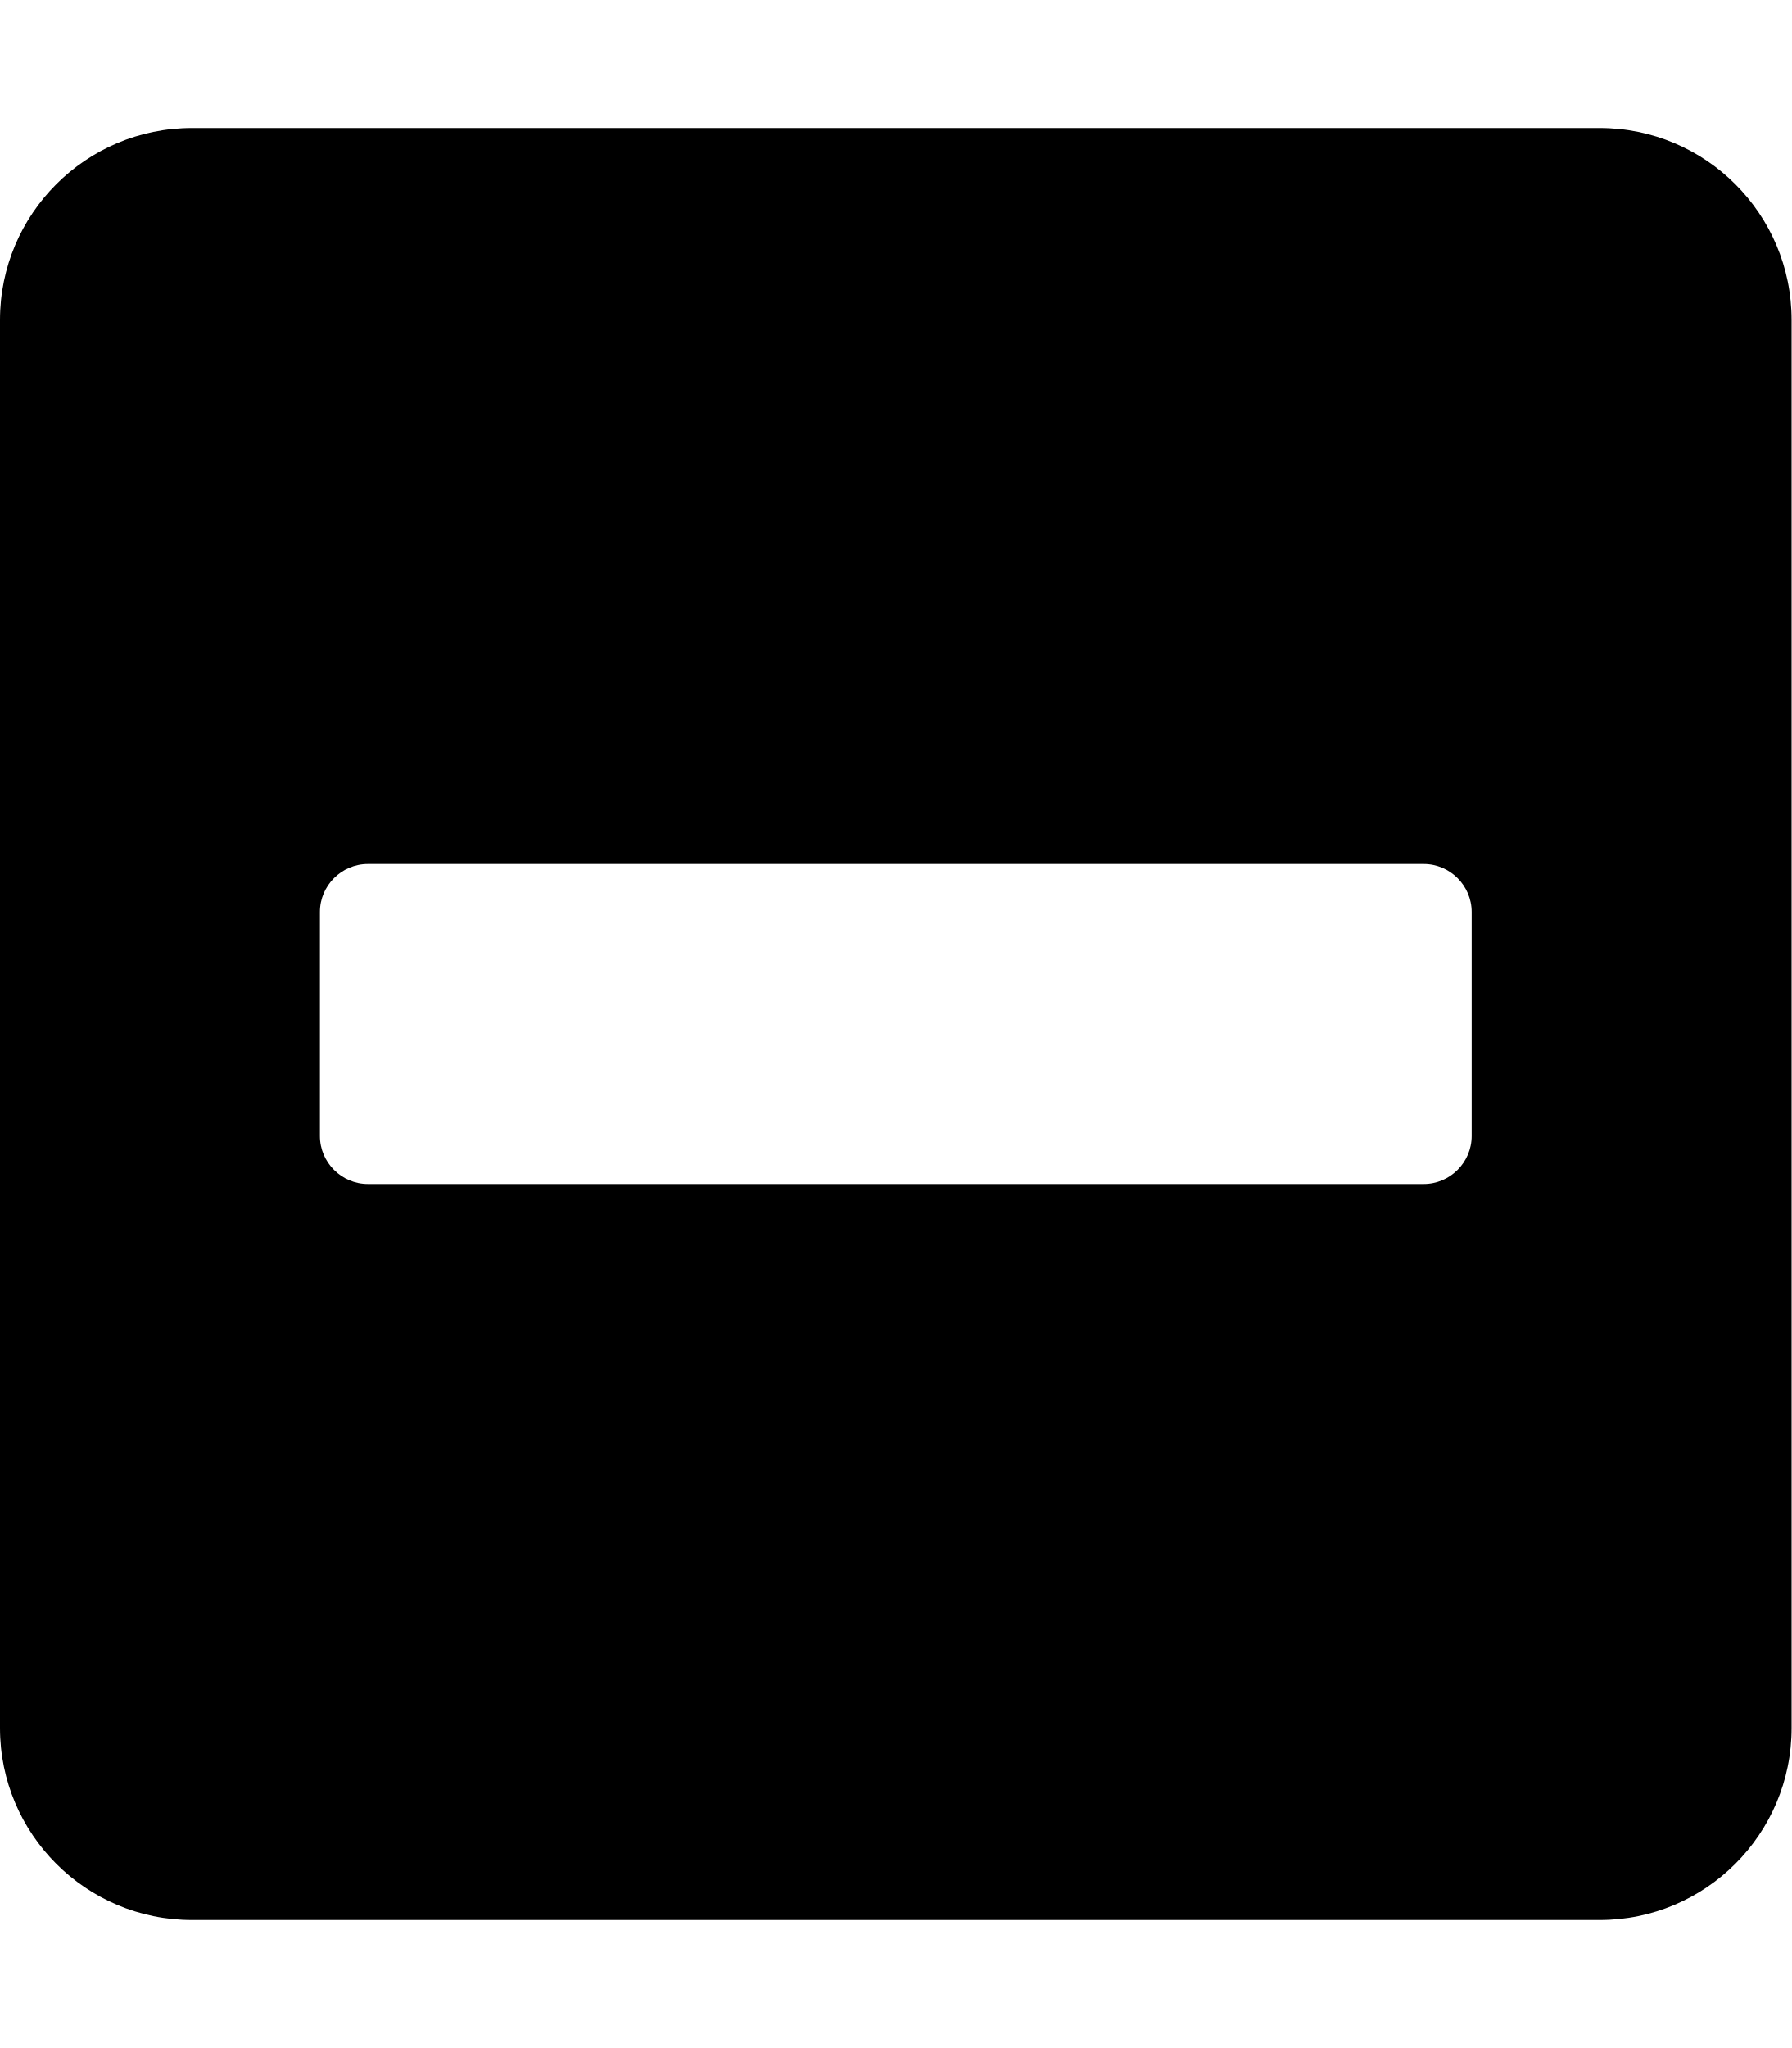
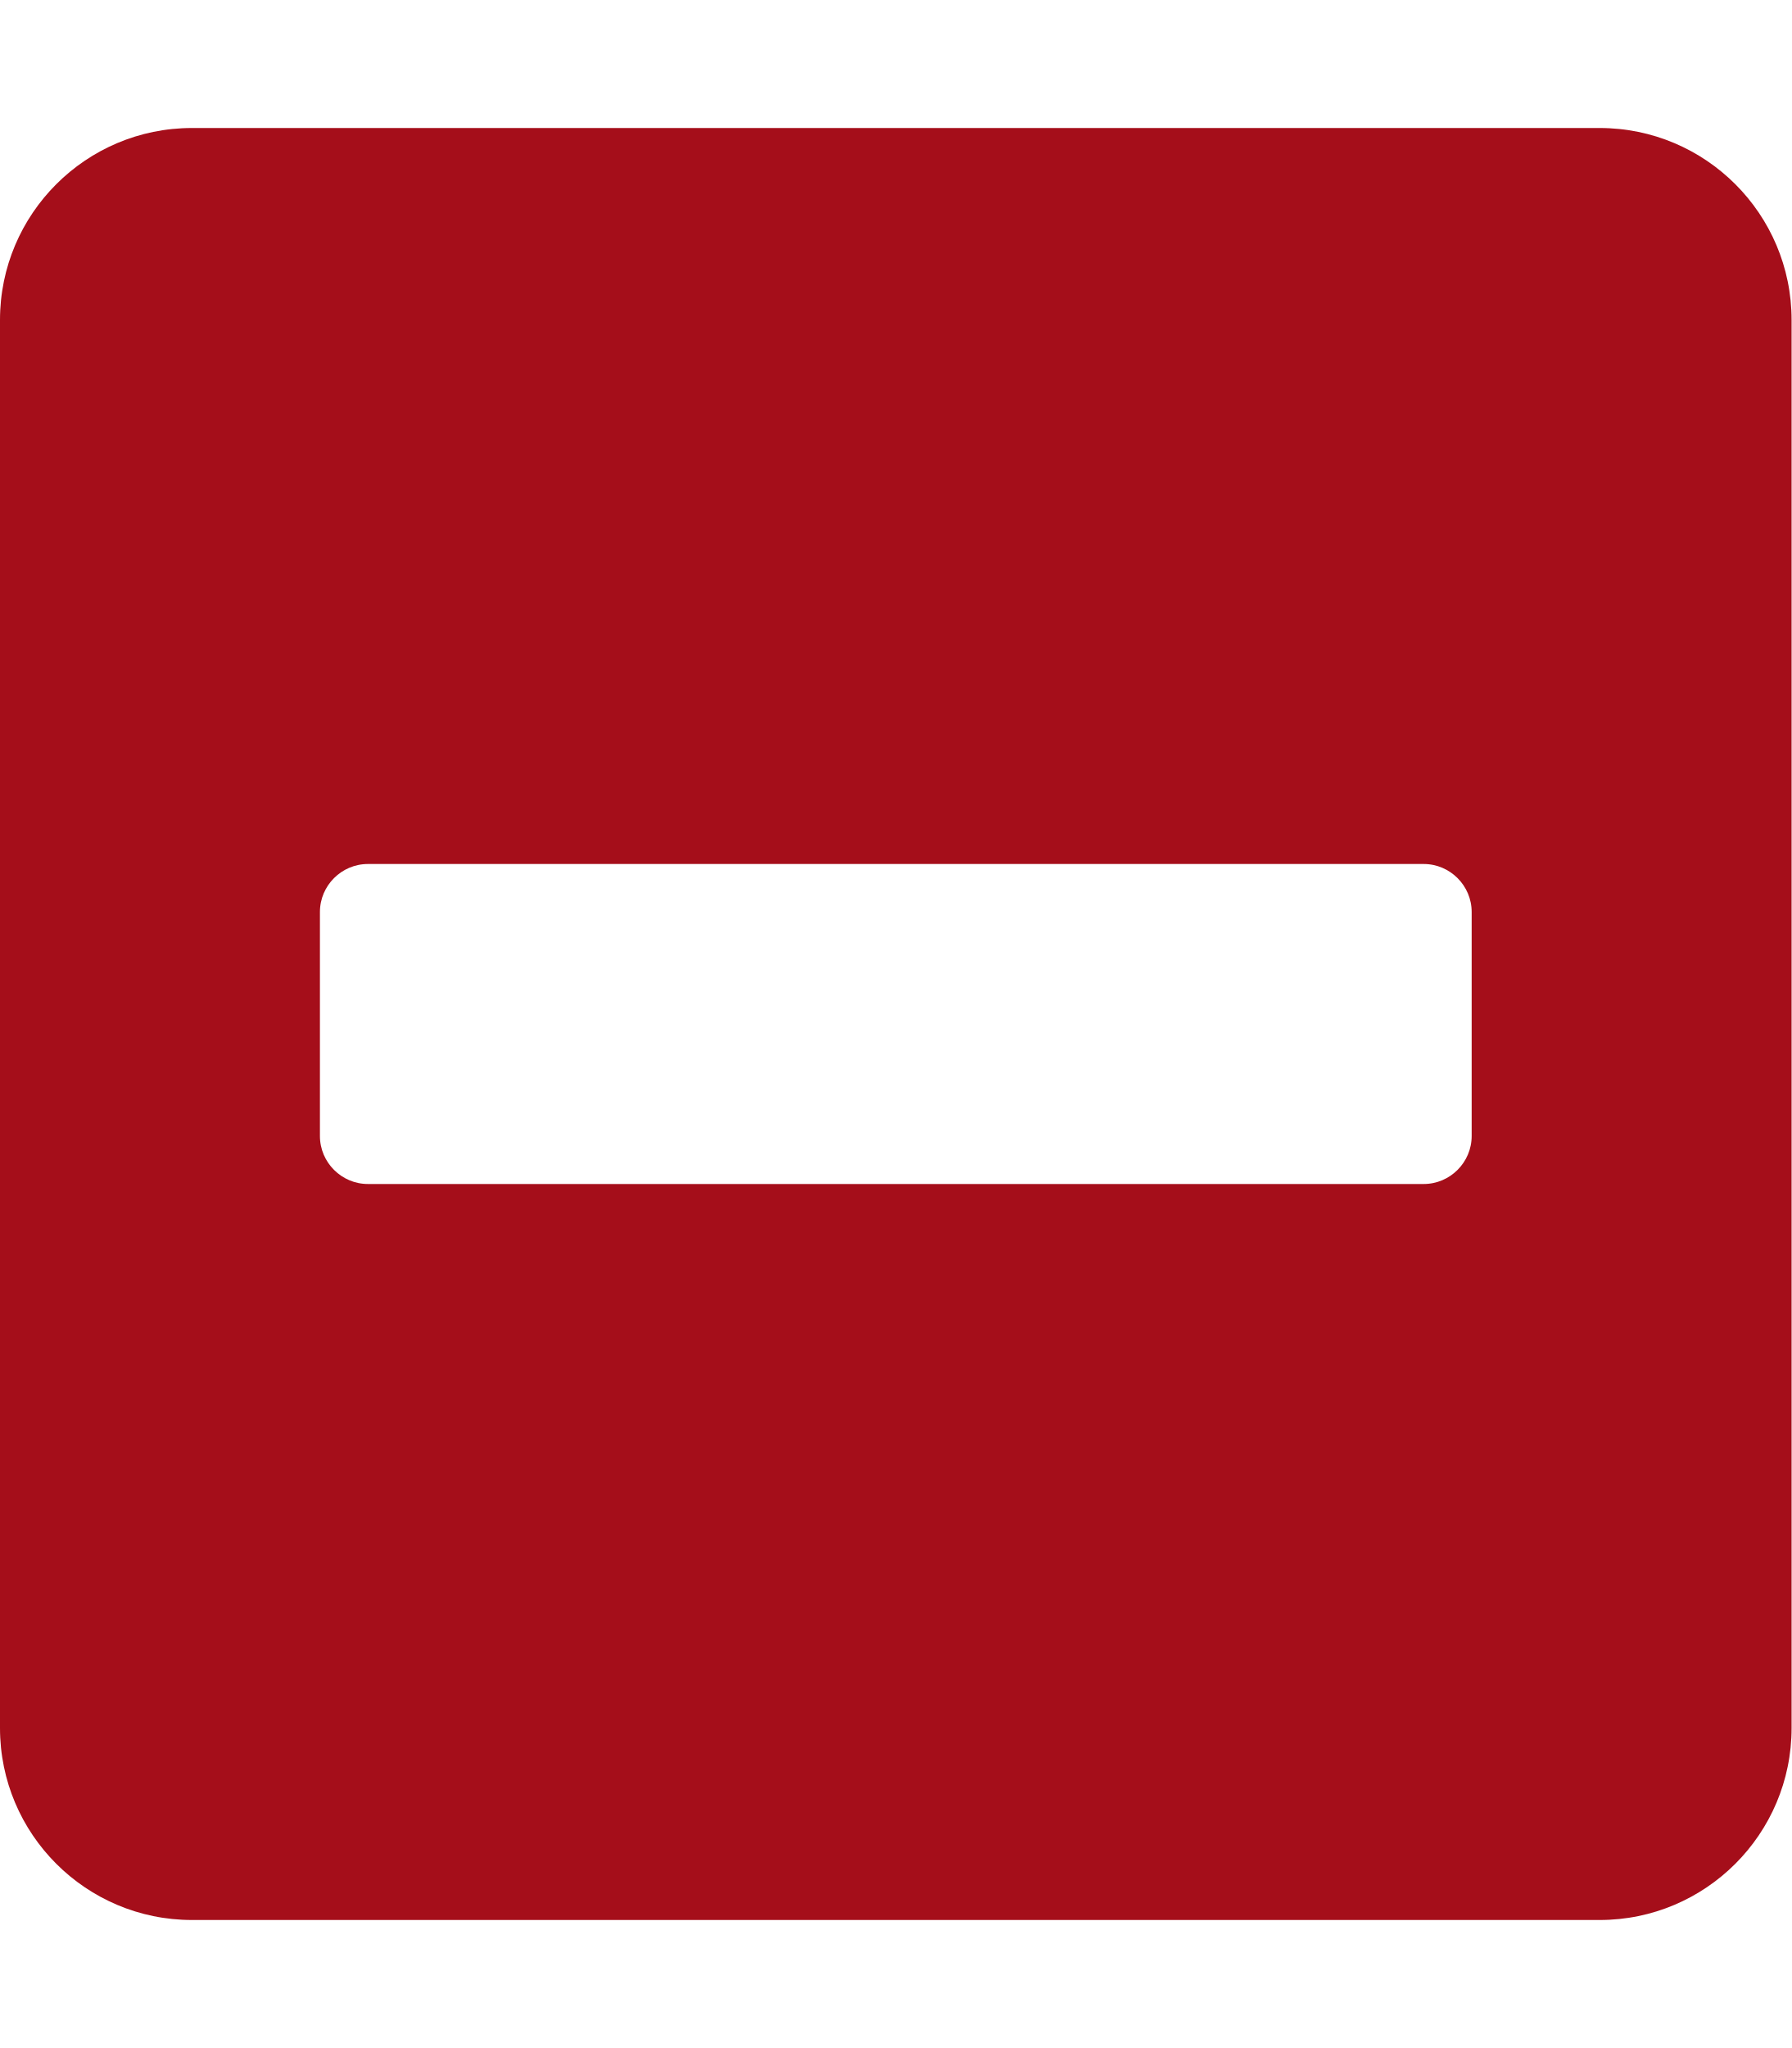
<svg xmlns="http://www.w3.org/2000/svg" aria-hidden="true" focusable="false" data-prefix="fas" data-icon="minus-square" class="svg-inline--fa fa-minus-square fa-w-14" role="img" viewBox="0 0 448 512">
-   <path fill="currentColor" d="M400 32H48C21.5 32 0 53.5 0 80v352c0 26.5 21.5 48 48 48h352c26.5 0 48-21.5 48-48V80c0-26.5-21.5-48-48-48zM92 296c-6.6 0-12-5.4-12-12v-56c0-6.6 5.4-12 12-12h264c6.6 0 12 5.4 12 12v56c0 6.6-5.4 12-12 12H92z" />
+   <path fill="#a50e1a" d="M400 32H48C21.5 32 0 53.5 0 80v352c0 26.5 21.5 48 48 48h352c26.5 0 48-21.5 48-48V80c0-26.5-21.5-48-48-48zM92 296c-6.6 0-12-5.4-12-12v-56c0-6.6 5.4-12 12-12h264c6.6 0 12 5.4 12 12v56c0 6.6-5.4 12-12 12H92z" />
</svg>
